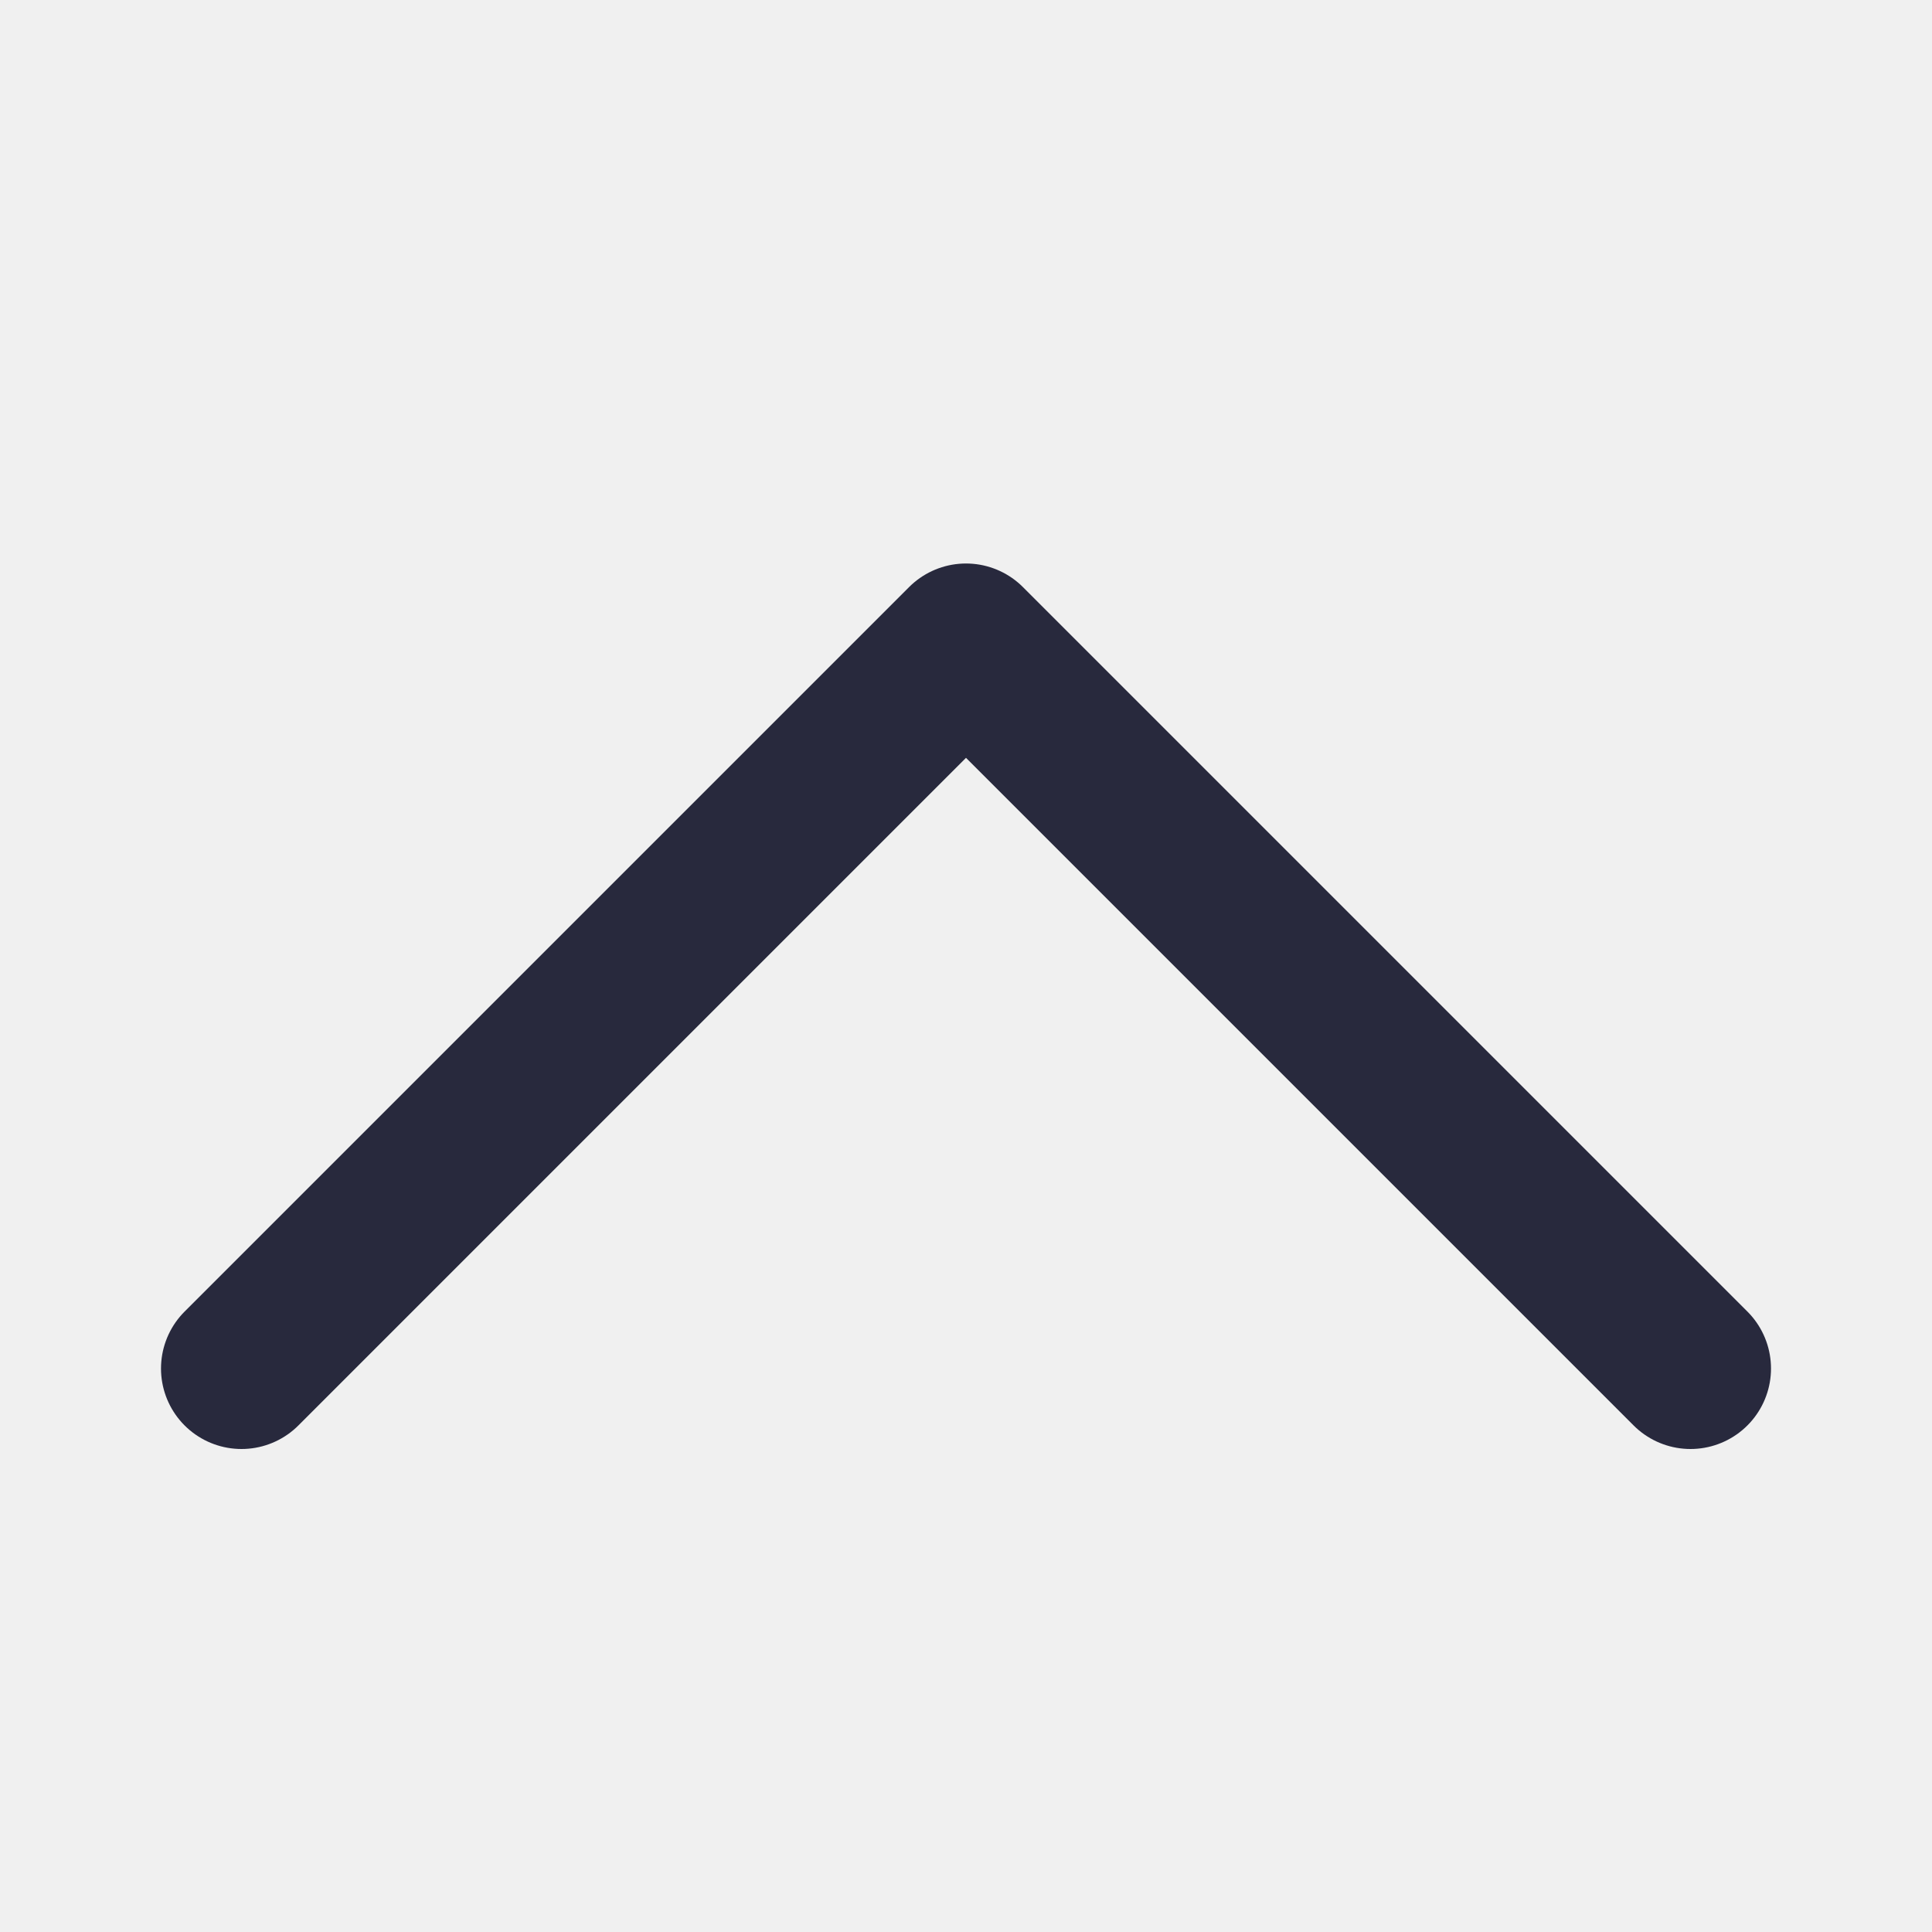
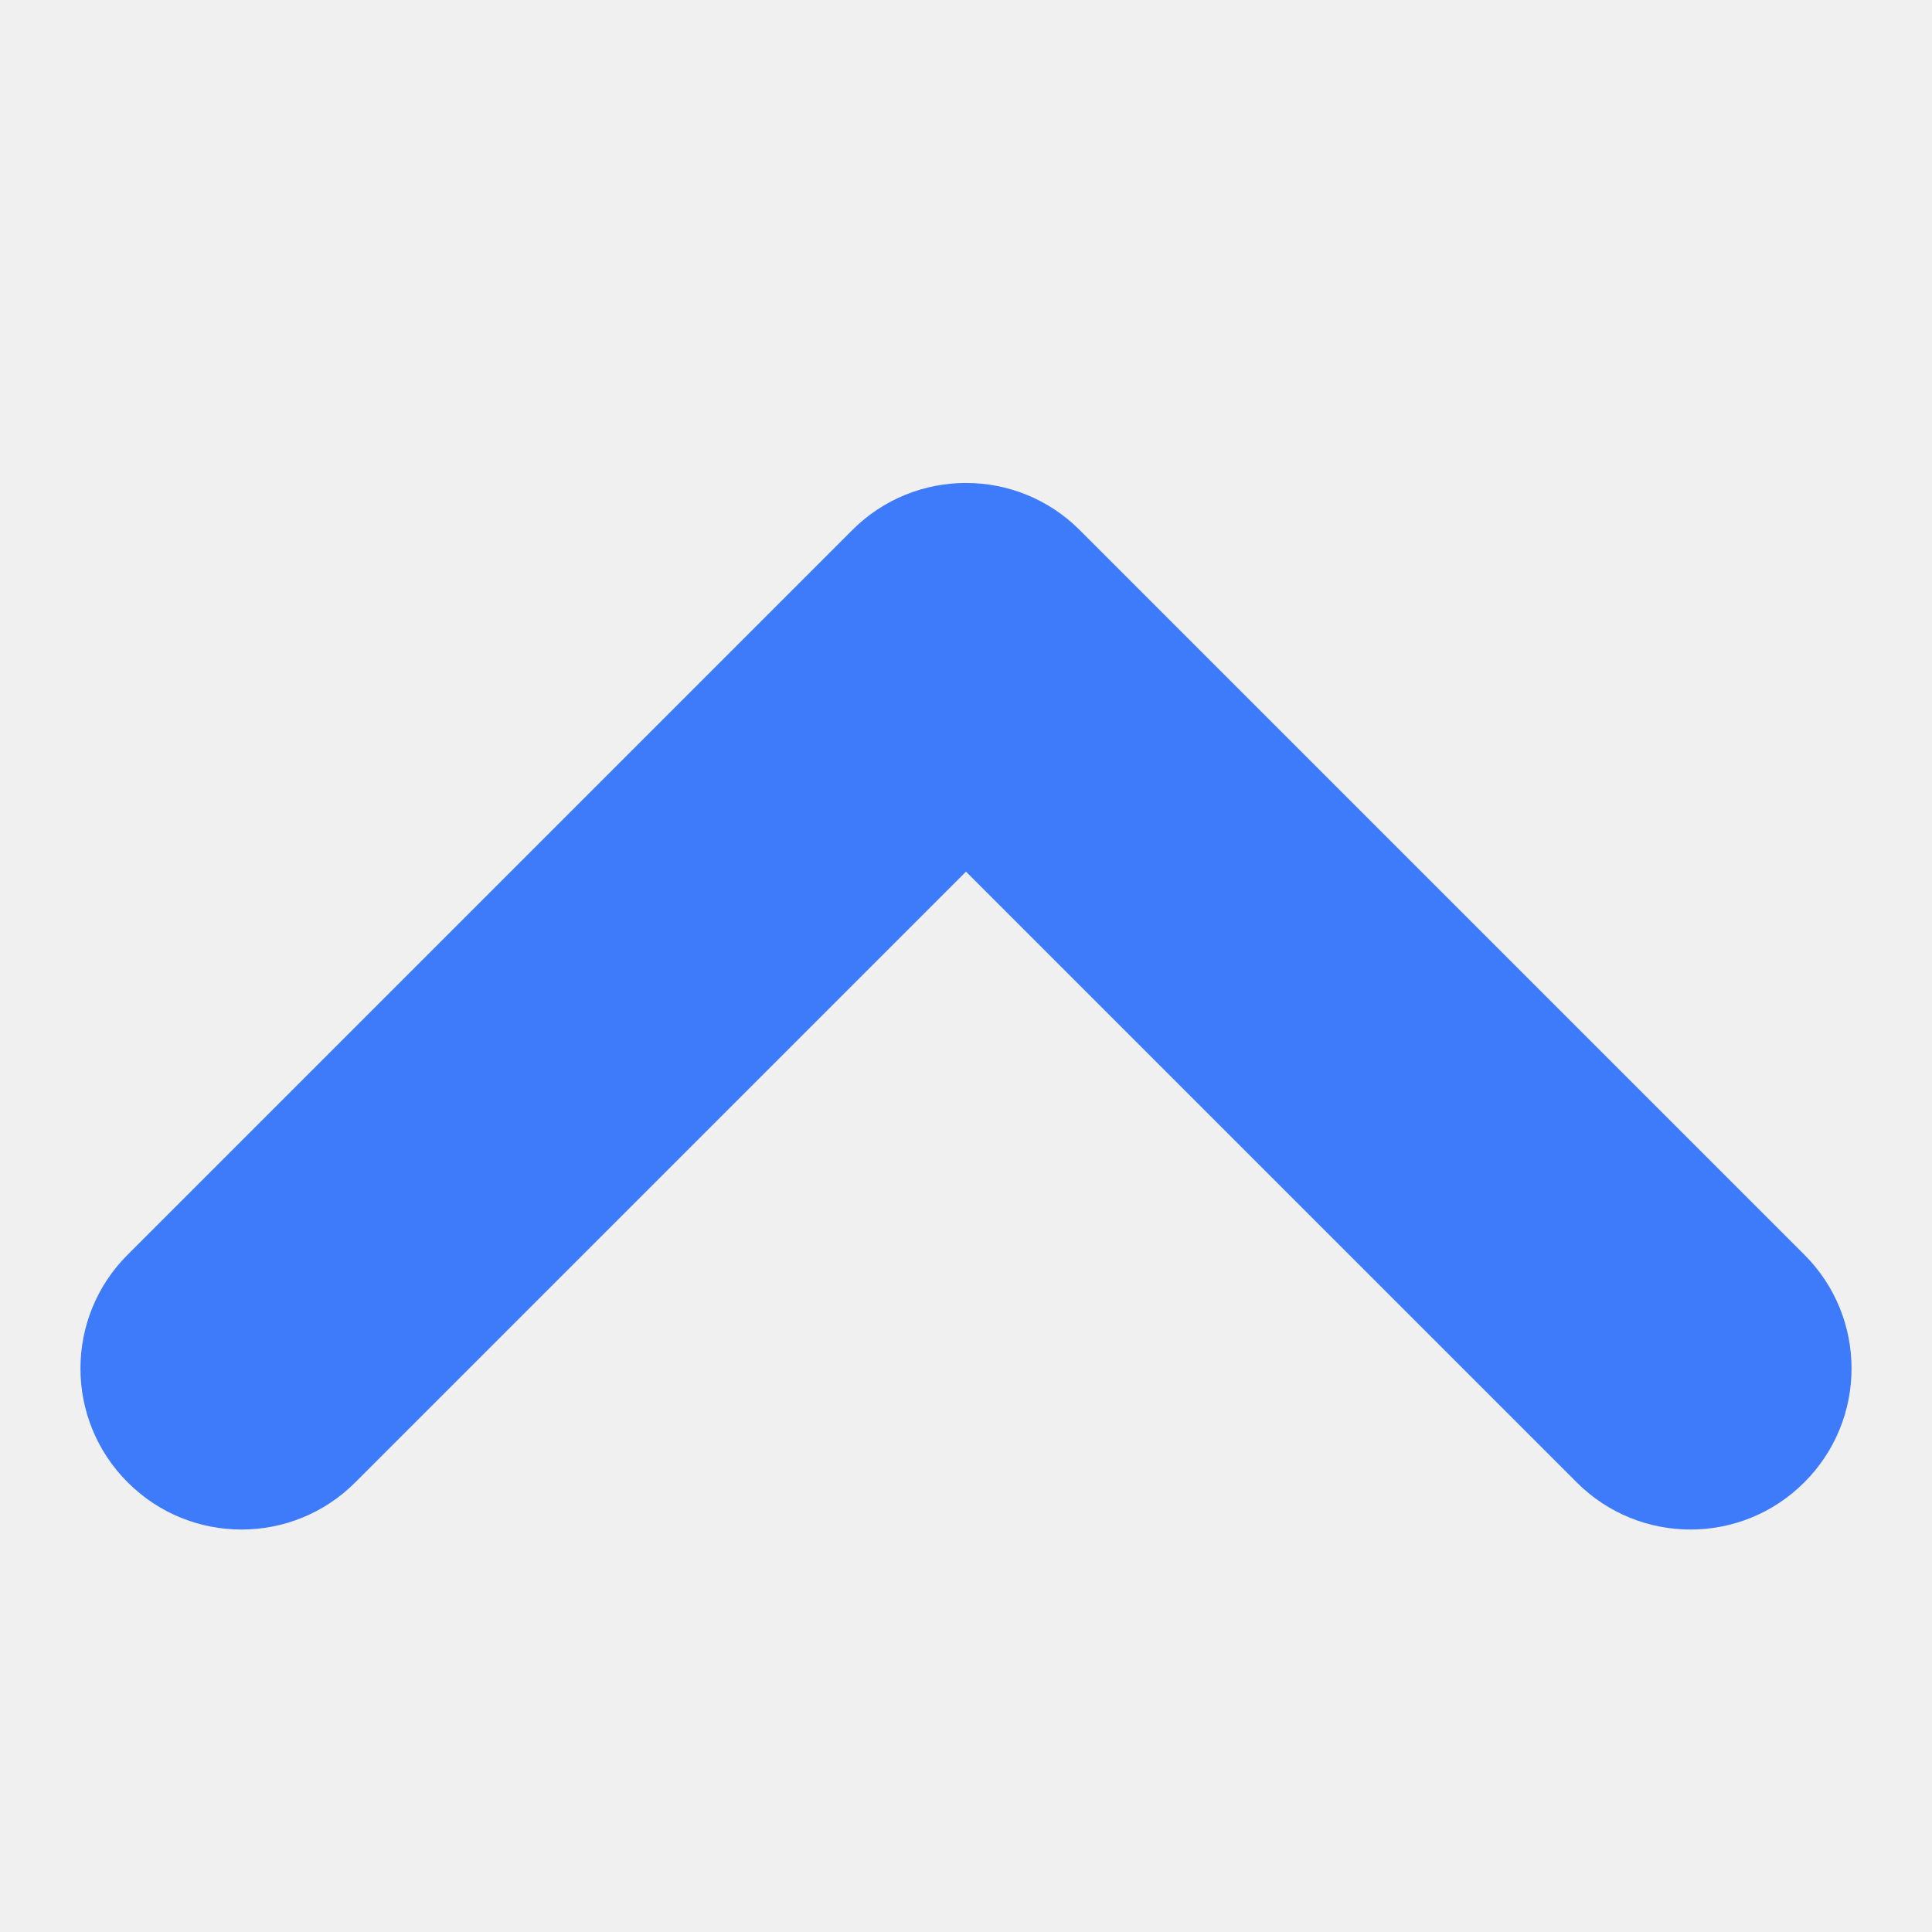
- <svg xmlns="http://www.w3.org/2000/svg" width="24" height="24" viewBox="0 0 24 24" fill="none">
-   <path d="M3 17L12 8L21 17" stroke="#28293D" stroke-width="2" stroke-linecap="round" stroke-linejoin="round" />
+ <svg xmlns="http://www.w3.org/2000/svg" width="12" height="12" viewBox="0 0 12 12" fill="none">
+   <g clip-path="url(#clip0_409_2163)">
+     <path d="M11.207 7.793C11.598 8.183 11.598 8.817 11.207 9.207C10.817 9.598 10.183 9.598 9.793 9.207L11.207 7.793ZM6 4L5.293 3.293C5.683 2.902 6.317 2.902 6.707 3.293L6 4ZM2.207 9.207C1.817 9.598 1.183 9.598 0.793 9.207C0.402 8.817 0.402 8.183 0.793 7.793L2.207 9.207ZM9.793 9.207L5.293 4.707L6.707 3.293L11.207 7.793L9.793 9.207ZM6.707 4.707L2.207 9.207L0.793 7.793L5.293 3.293L6.707 4.707Z" fill="#3E7BFA" />
+   </g>
+   <defs>
+     <clipPath id="clip0_409_2163">
+       <rect width="12" height="12" fill="white" transform="translate(12 12) rotate(-180)" />
+     </clipPath>
+   </defs>
</svg>
